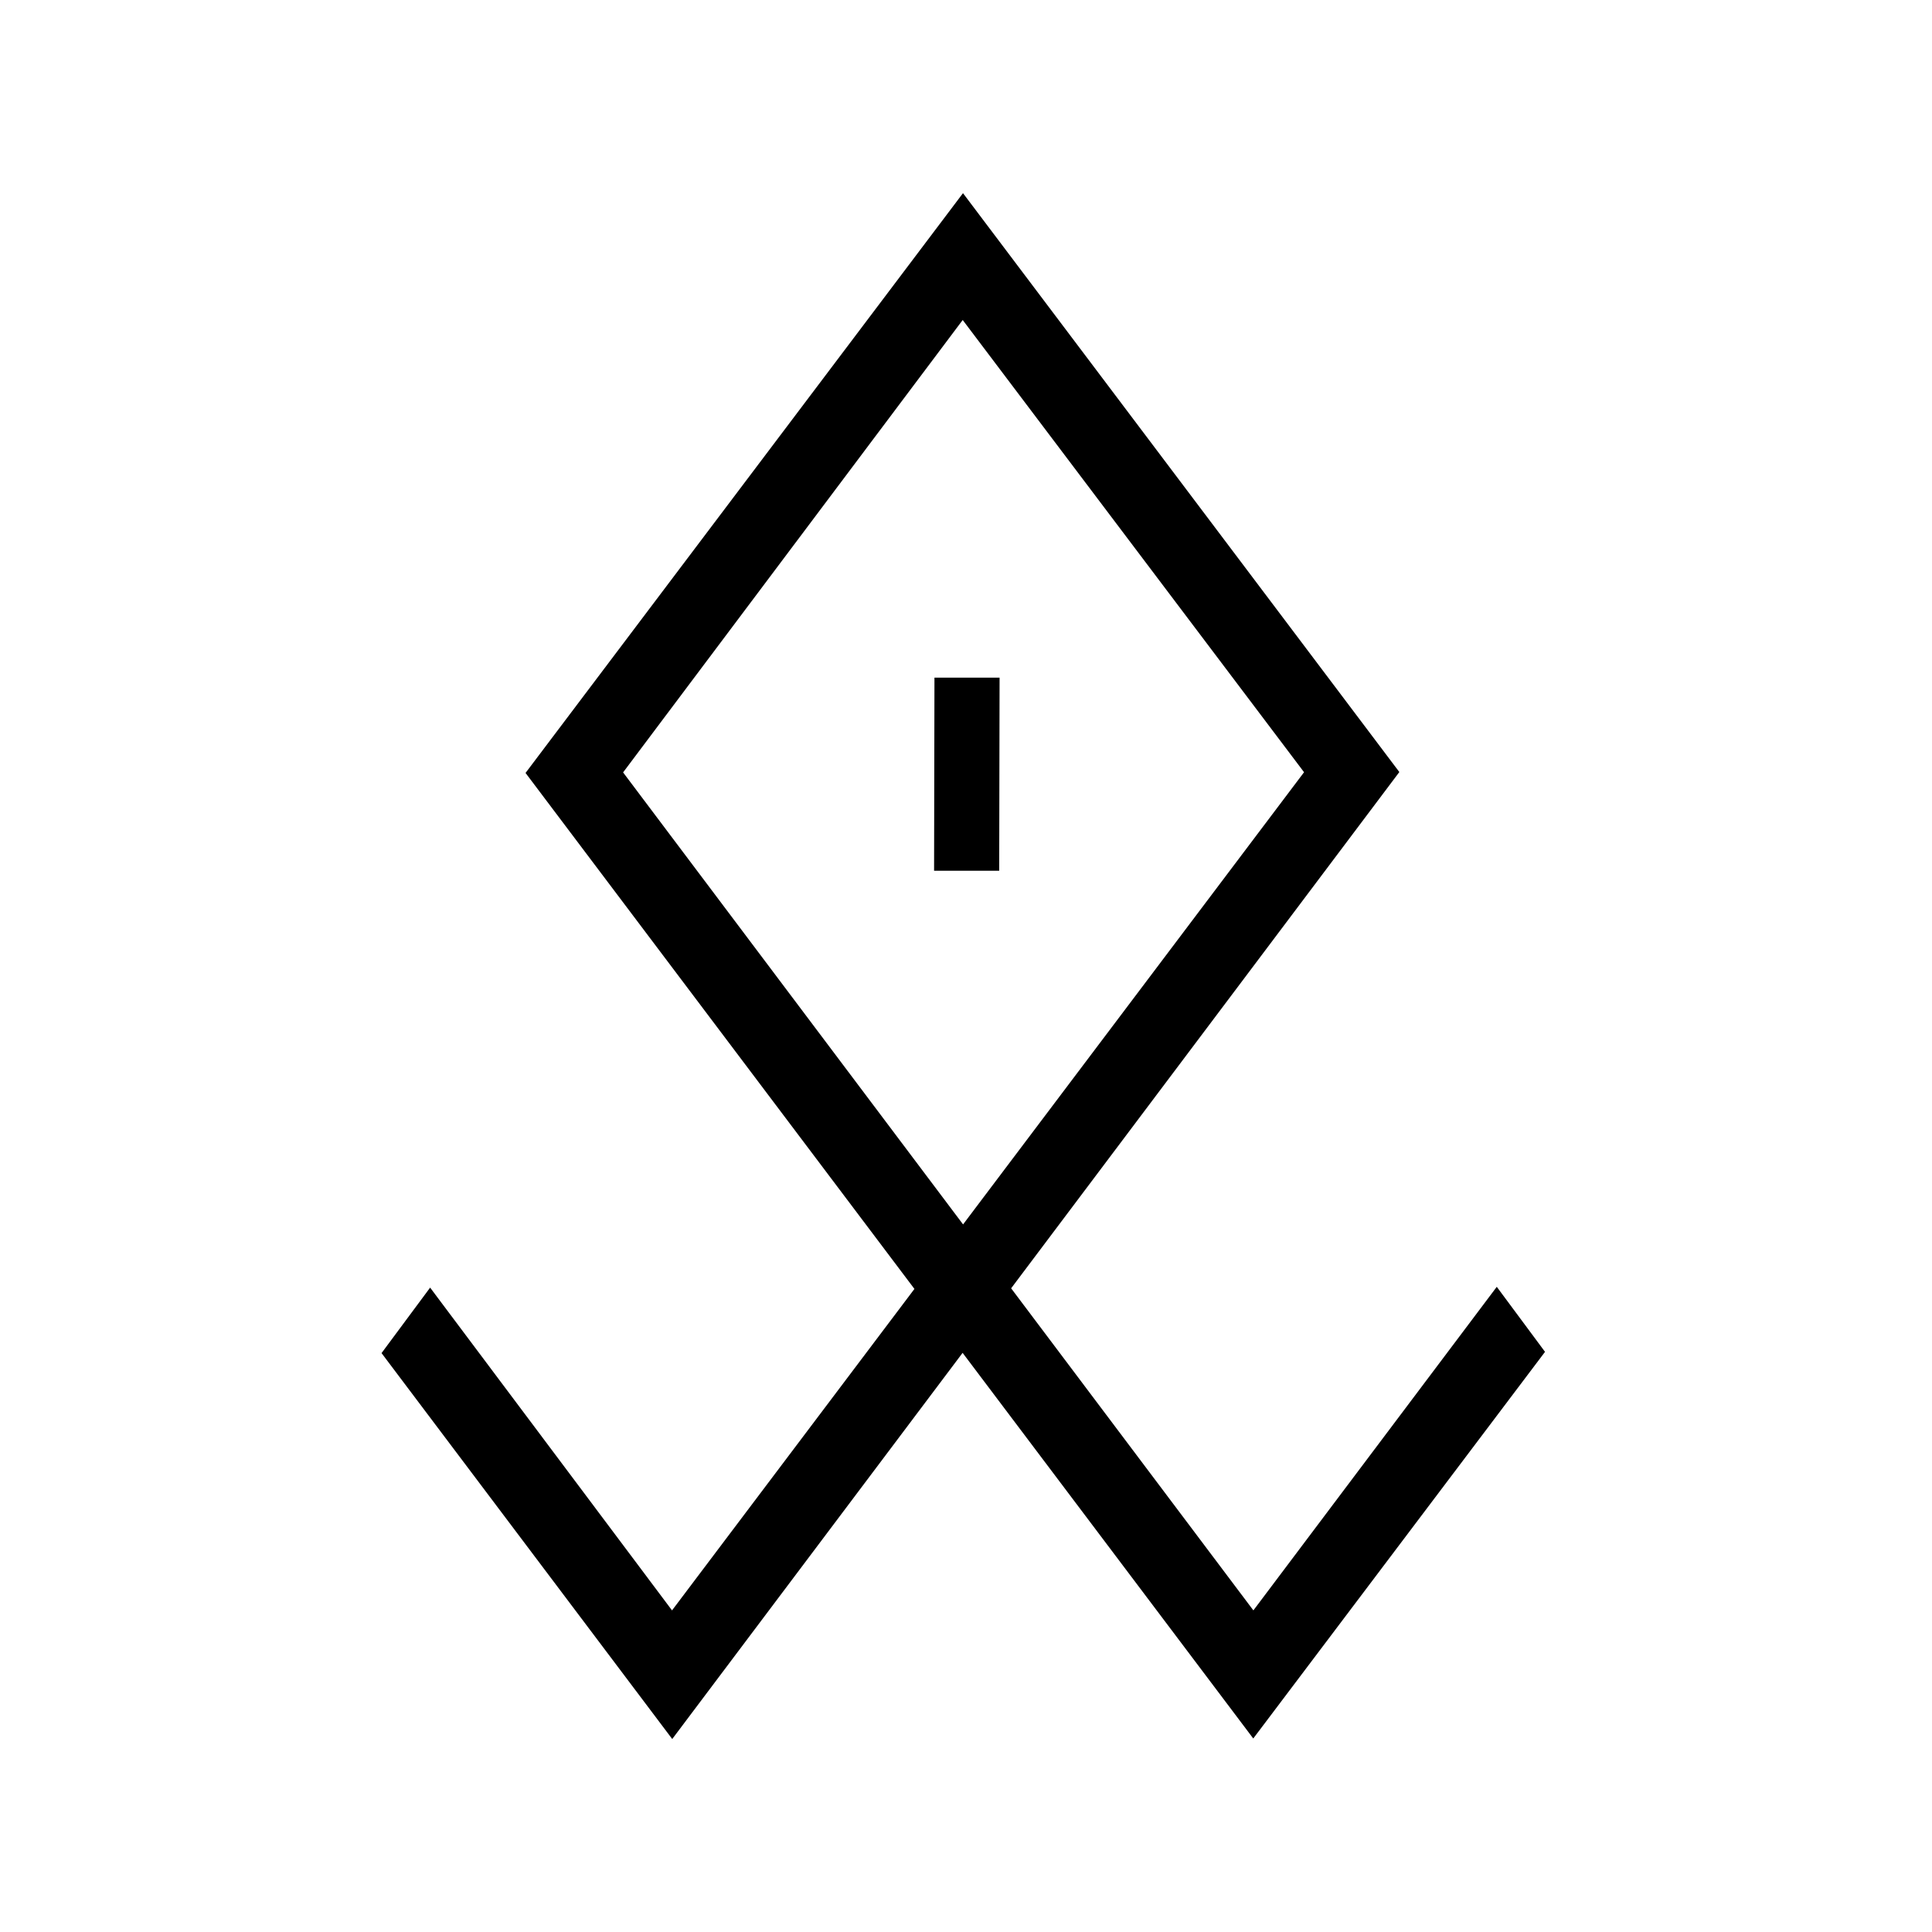
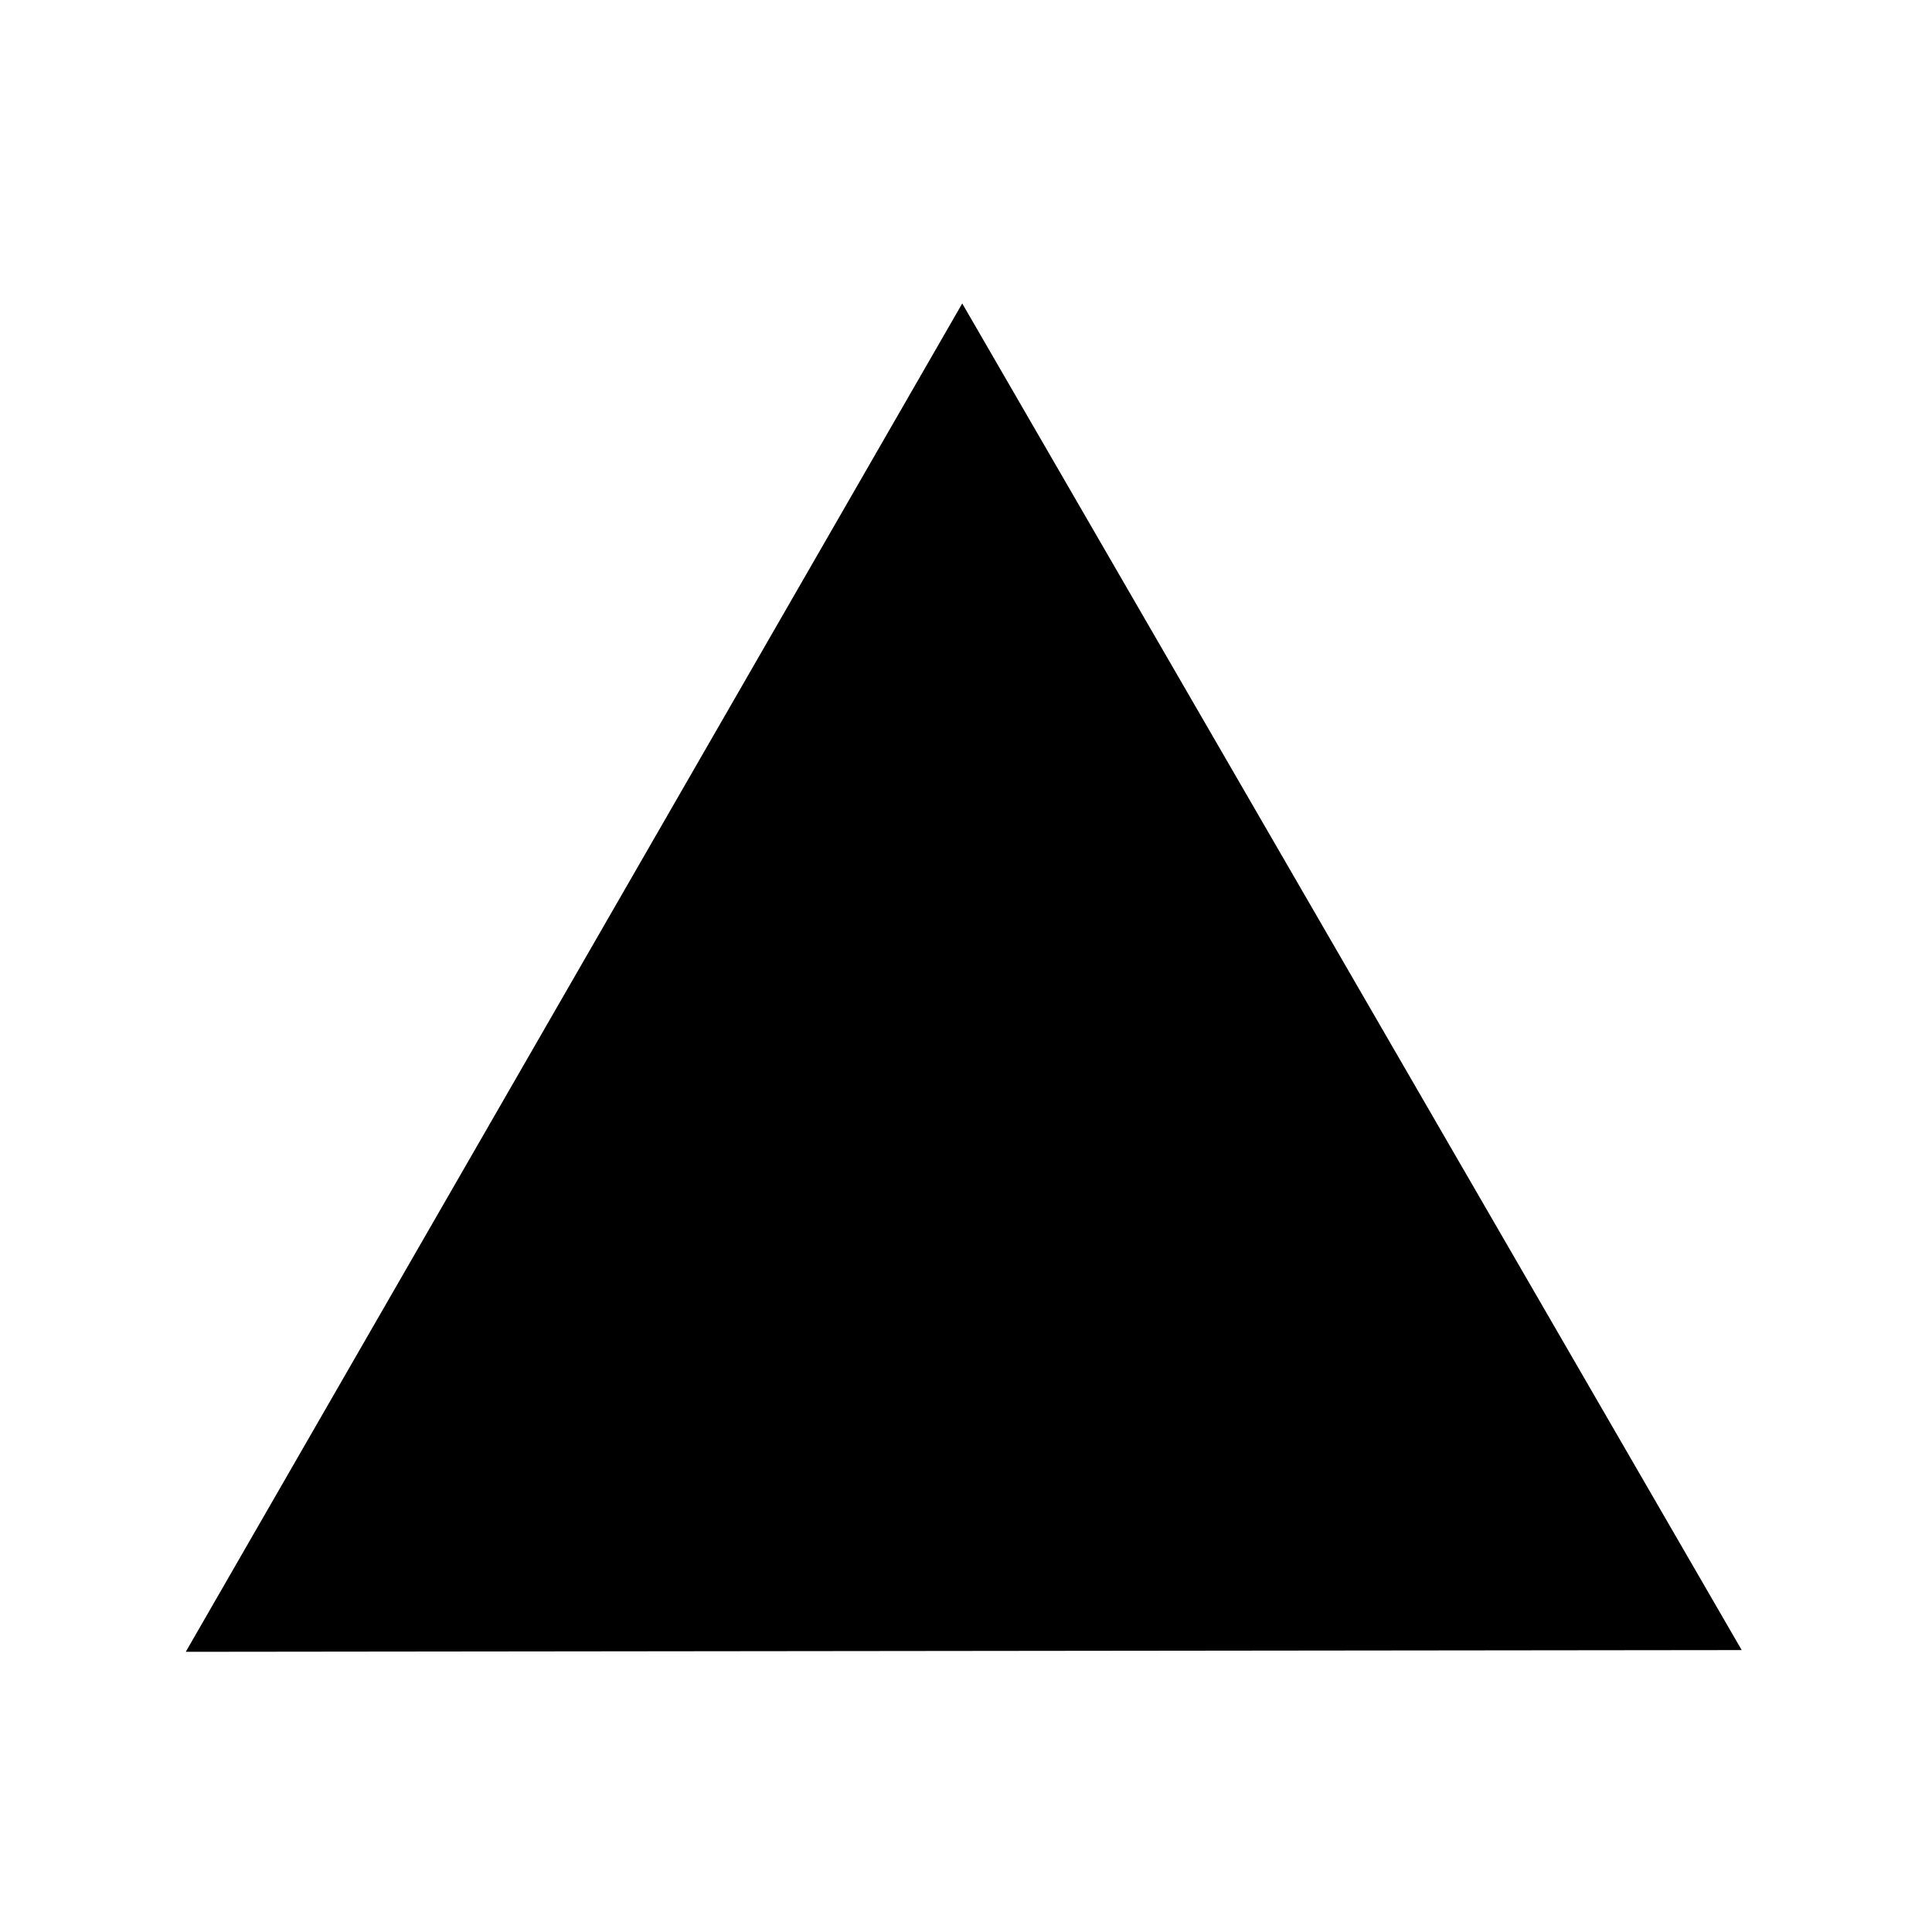
<svg viewBox="0 0 150 150">
-   <path d="M 74.766,14.997 108.644,59.941 52.192,135.017 29.623,105.054 33.395,99.97 52.176,125.03 101.246,59.955 74.744,24.845 48.377,59.969 97.312,125.03 116.209,99.908 l 3.746,5.049 -22.652,30.019 -56.5,-74.965 z" />
-   <path d="m 77.607,52.611 h -5.056 l -0.029,14.992 5.056,4e-6 z" />
+   <path d="m 135.225,109.591 -60.401,0.067 -60.401,0.067 L 44.566,57.383 74.708,5.04 104.967,57.316 Z" transform="translate(0,18.52084)" />
+   <path d="M 74.785,93.306 135.225,128.112" />
+   <path d="m 74.708,23.561 0.077,69.745" />
+   <path d="M 14.423,128.246 74.785,93.306 104.967,75.837" />
+   <path style="fill:none;" d="m 44.566,75.903 30.22,17.403 0.039,34.873" />
</svg>
